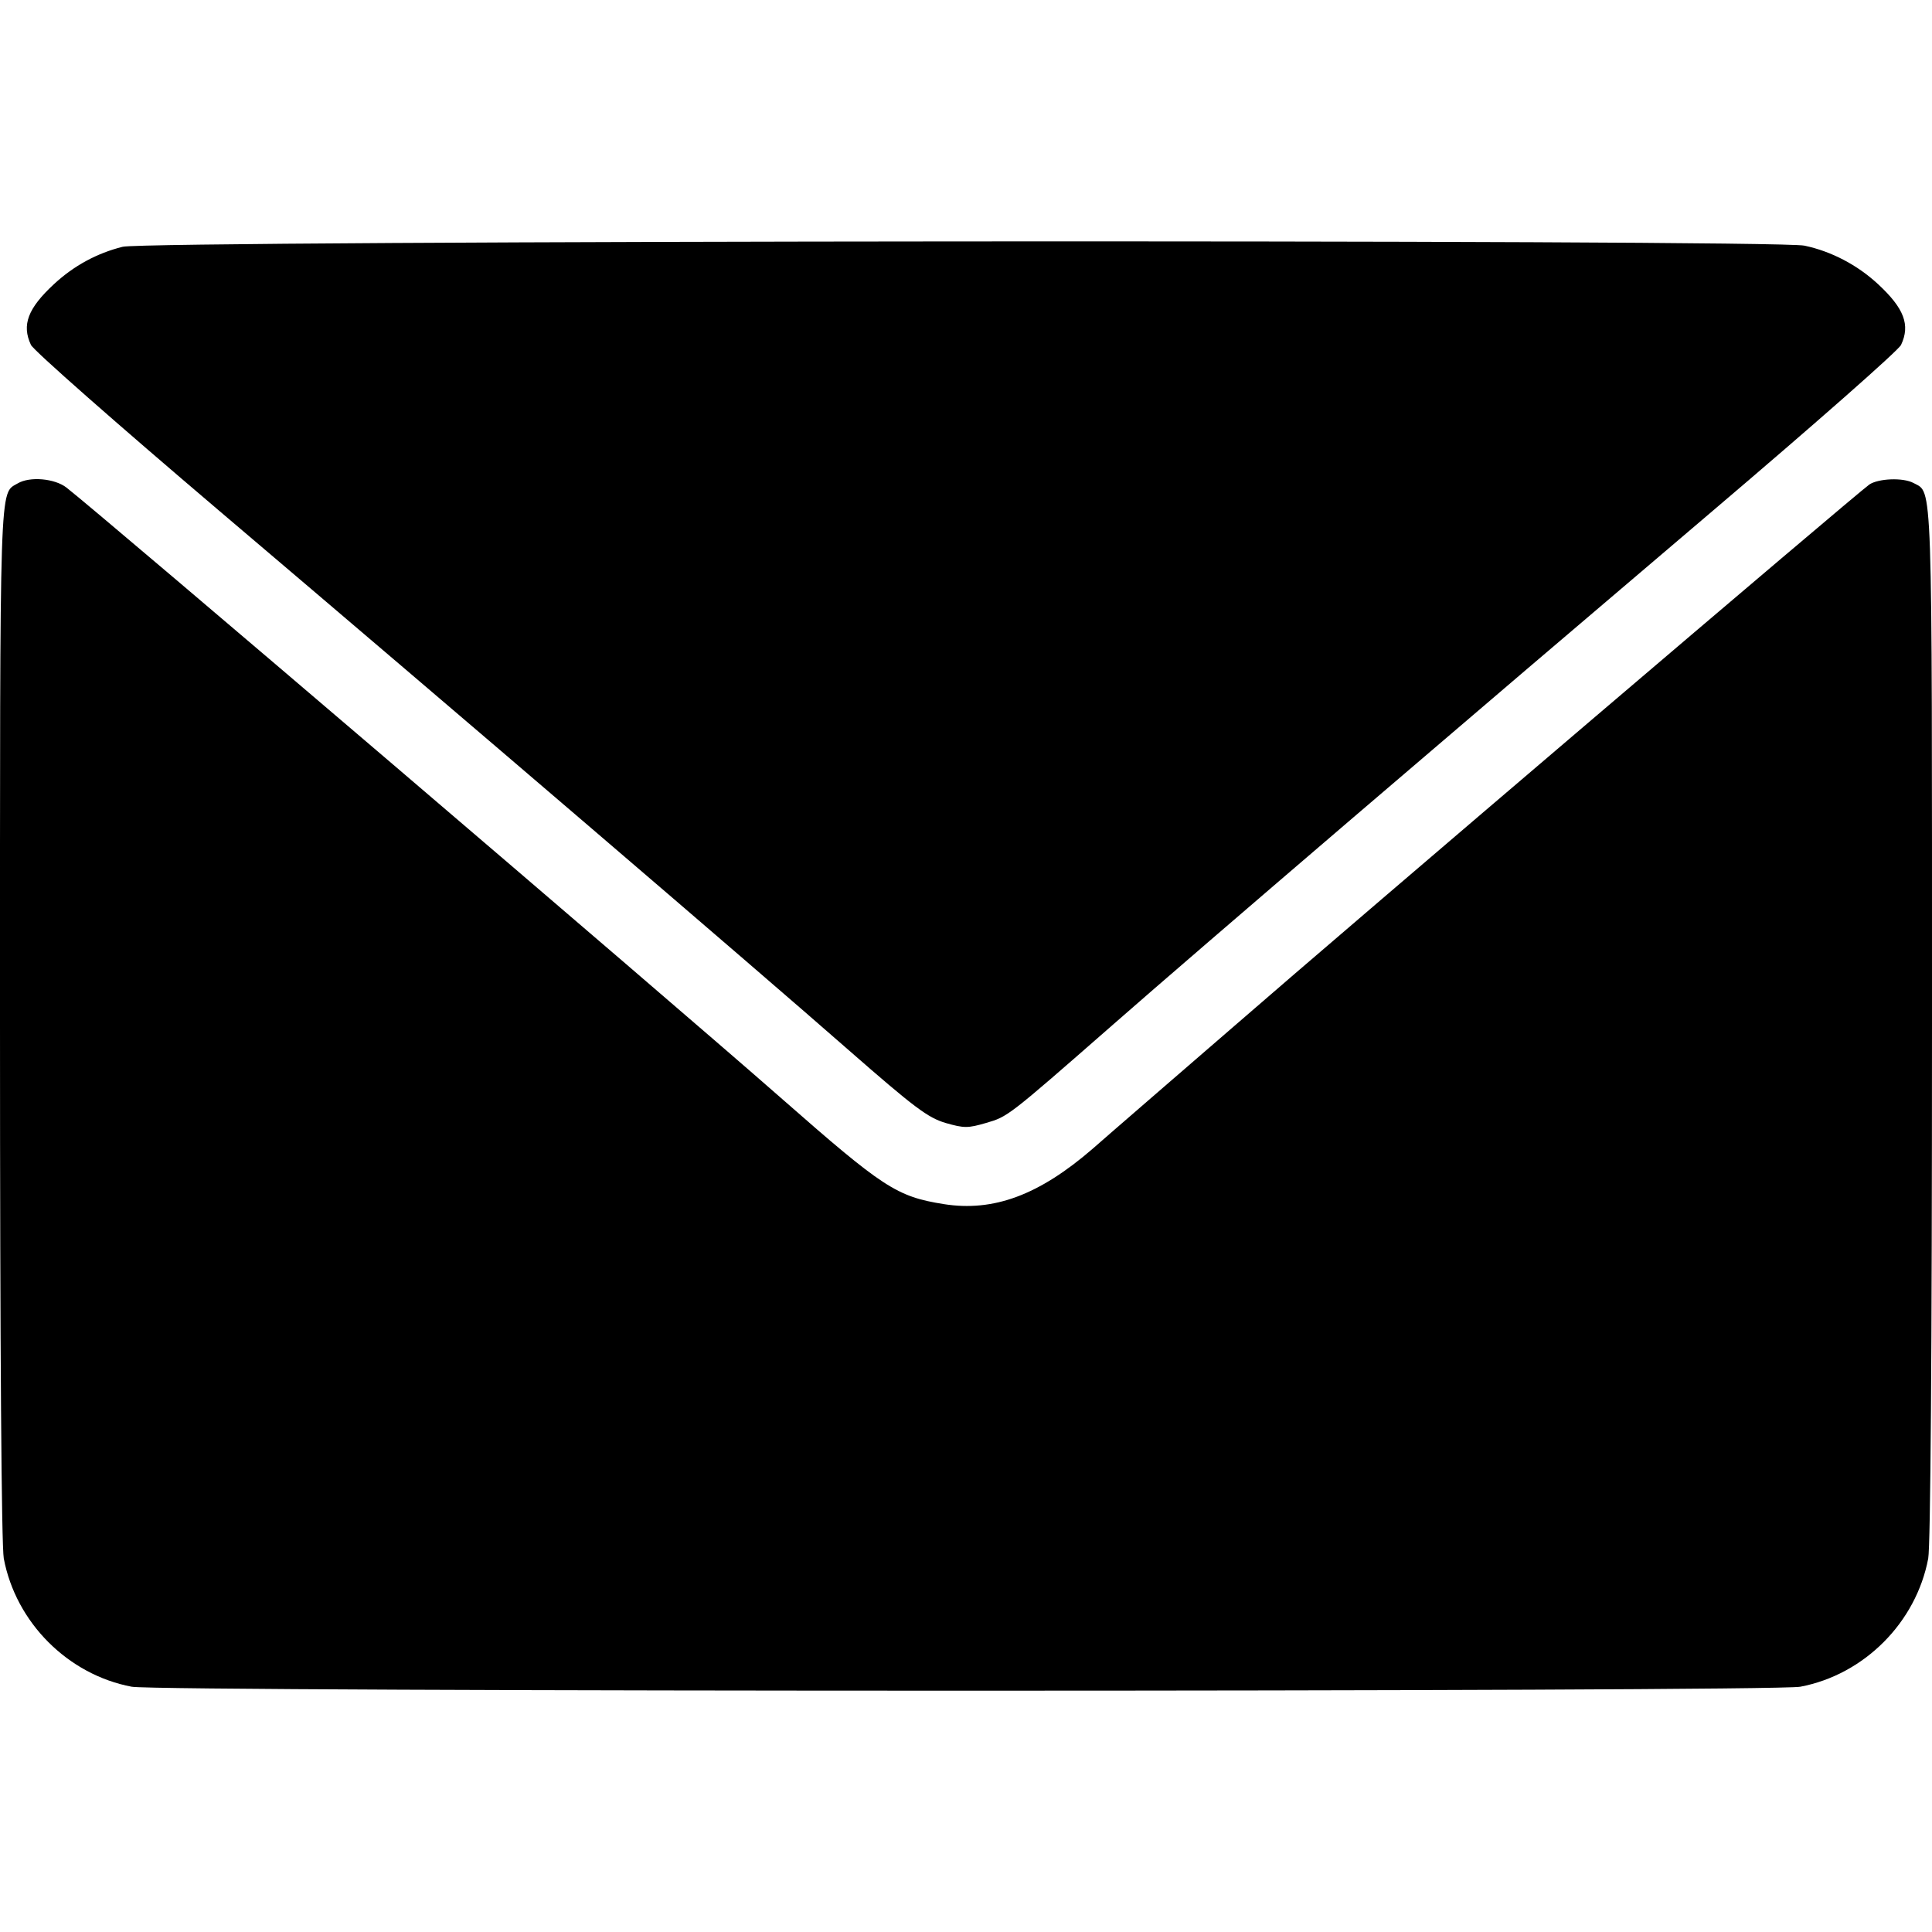
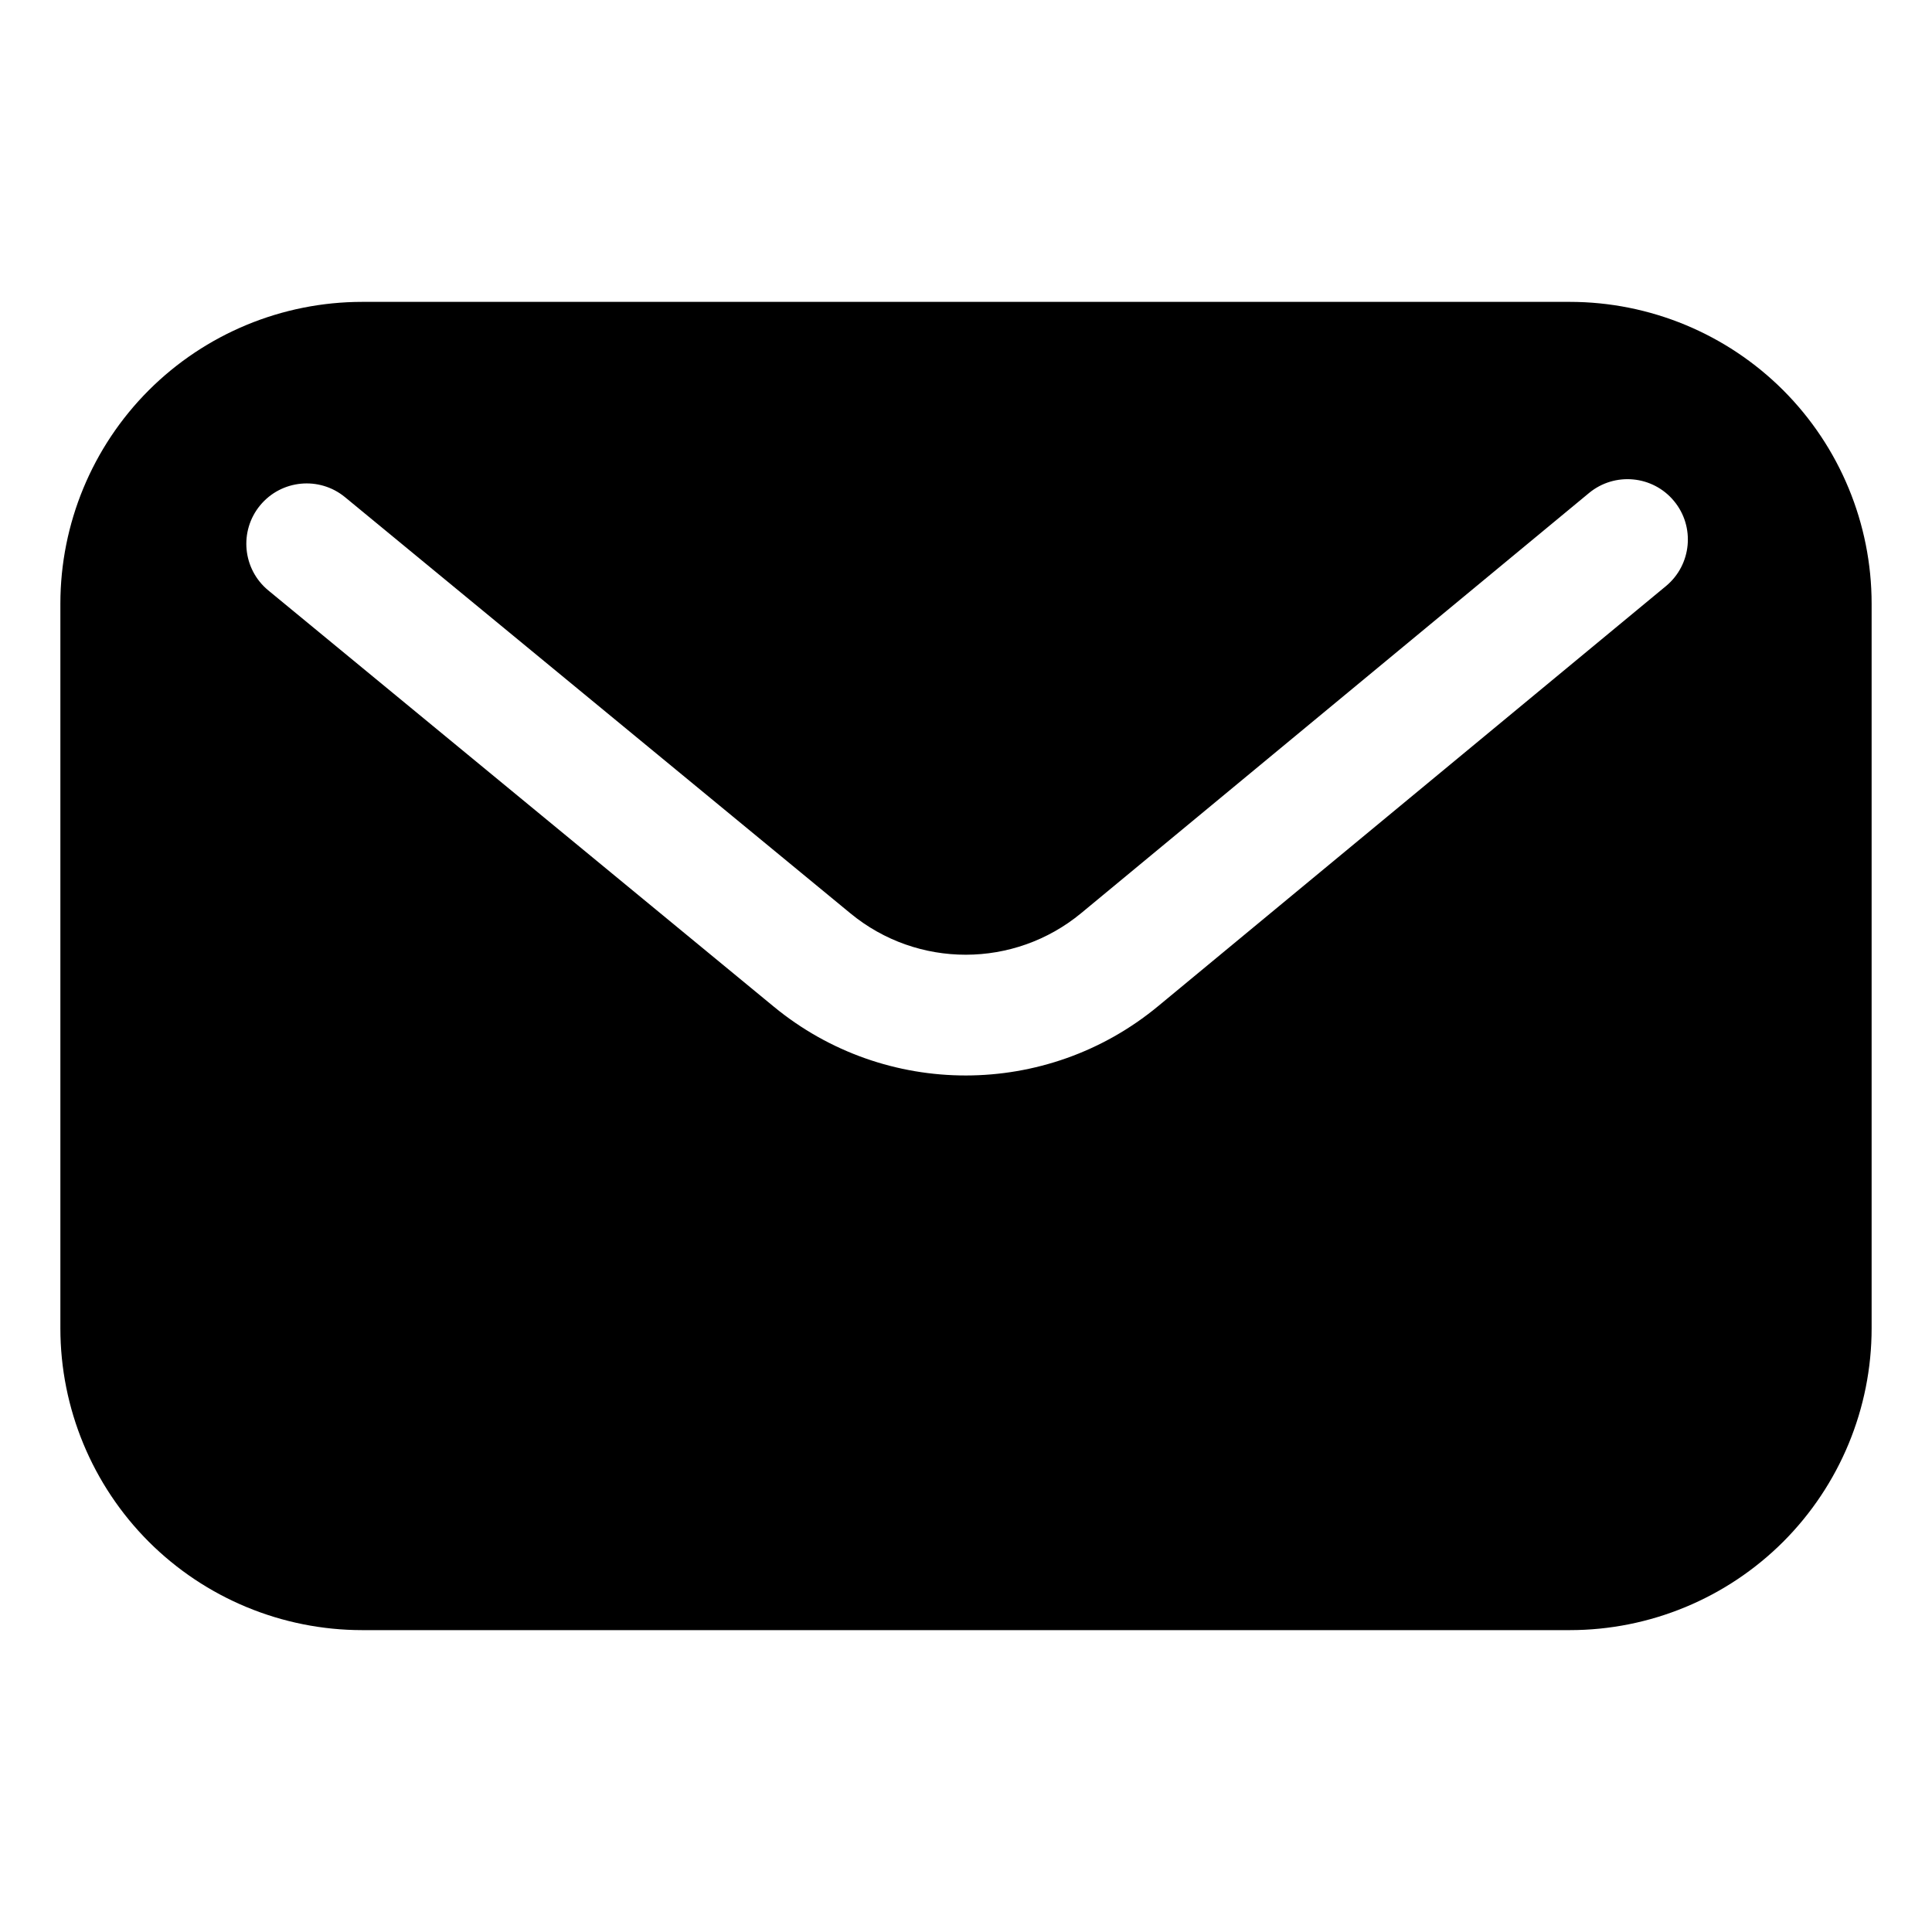
- <svg xmlns="http://www.w3.org/2000/svg" version="1.0" width="512pt" height="512pt" viewBox="0 0 512 512" preserveAspectRatio="xMidYMid meet">
-   <g transform="translate(0,512) scale(0.1,-0.1)" stroke="none">
-     <path d="M325 4466 c-68 -17 -129 -50 -182 -99 -69 -64 -86 -108 -61 -161 6 -14 230 -211 497 -438 643 -546 1417 -1209 1669 -1430 176 -154 211 -180 258 -194 49 -14 59 -14 107 0 58 17 56 15 337 261 236 207 931 802 1591 1363 267 227 491 424 497 438 25 53 8 97 -61 161 -55 51 -124 87 -195 102 -80 17 -4388 14 -4457 -3z" />
-     <path d="M47 3839 c-49 -29 -47 31 -47 -1432 0 -875 4 -1383 10 -1417 32 -170 170 -308 339 -340 74 -14 4348 -14 4422 0 169 32 307 170 339 340 6 34 10 542 10 1417 0 1470 2 1405 -49 1433 -28 15 -93 12 -117 -4 -33 -23 -1368 -1161 -1683 -1435 -156 -135 -325 -281 -375 -325 -142 -123 -263 -168 -395 -147 -125 20 -160 43 -431 281 -312 274 -1799 1544 -1894 1618 -31 24 -97 30 -129 11z" />
-   </g>
+ <svg xmlns="http://www.w3.org/2000/svg" fill="#000000" width="800px" height="800px" viewBox="0 0 32 32" style="fill-rule:evenodd;clip-rule:evenodd;stroke-linejoin:round;stroke-miterlimit:2;" version="1.1" xml:space="preserve">
+   <path fill="currentColor" d="M31,10c0,-1.326 -0.527,-2.598 -1.464,-3.536c-0.938,-0.937 -2.21,-1.464 -3.536,-1.464c-5.322,0 -14.678,0 -20,0c-1.326,-0 -2.598,0.527 -3.536,1.464c-0.937,0.938 -1.464,2.21 -1.464,3.536c0,3.486 0,8.514 0,12c-0,1.326 0.527,2.598 1.464,3.536c0.938,0.937 2.21,1.464 3.536,1.464c5.322,-0 14.678,-0 20,-0c1.326,0 2.598,-0.527 3.536,-1.464c0.937,-0.938 1.464,-2.21 1.464,-3.536c0,-3.486 0,-8.514 0,-12Zm-26.556,-0.221c-0,-0 5.145,4.237 8.372,6.894c1.849,1.523 4.519,1.52 6.365,-0.007c3.237,-2.677 8.413,-6.959 8.413,-6.959c0.425,-0.352 0.485,-0.983 0.133,-1.408c-0.351,-0.425 -0.982,-0.485 -1.408,-0.133c0,-0 -5.176,4.281 -8.412,6.959c-1.108,0.916 -2.71,0.918 -3.82,0.004c0,0 -8.372,-6.894 -8.372,-6.894c-0.426,-0.351 -1.056,-0.29 -1.407,0.136c-0.351,0.426 -0.29,1.057 0.136,1.408Z" />
+   <g id="Icon" />
</svg>
